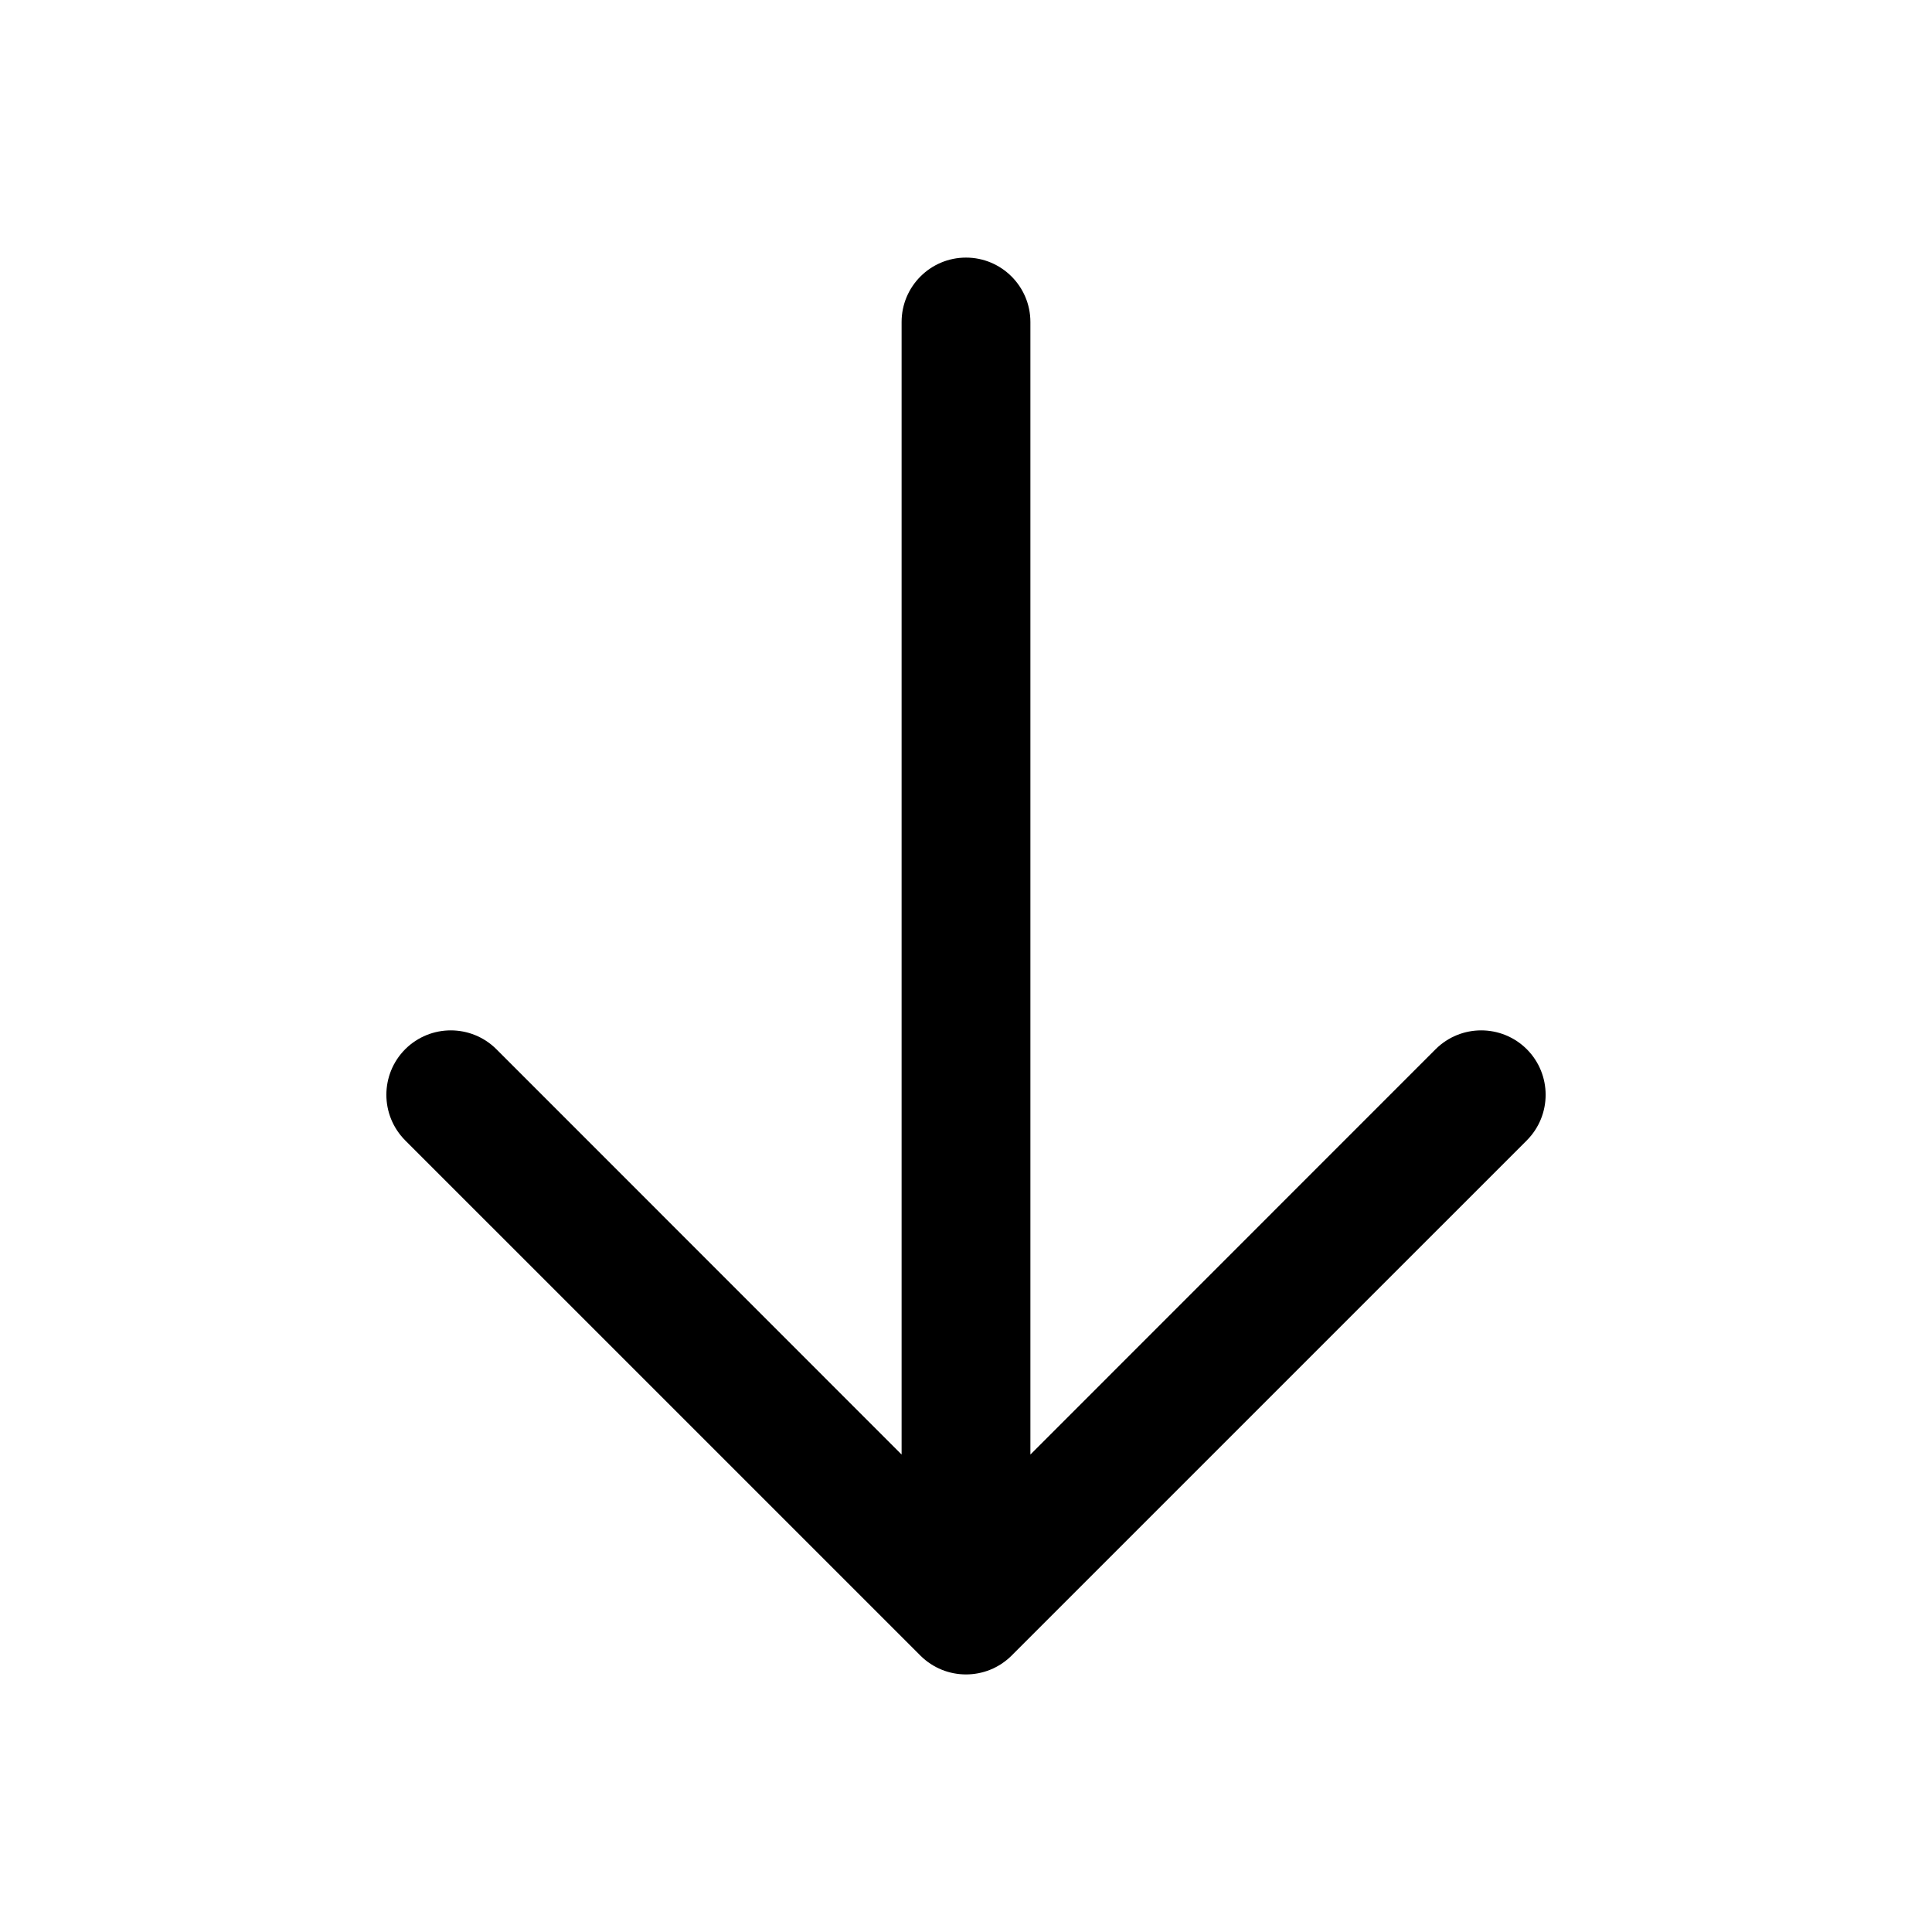
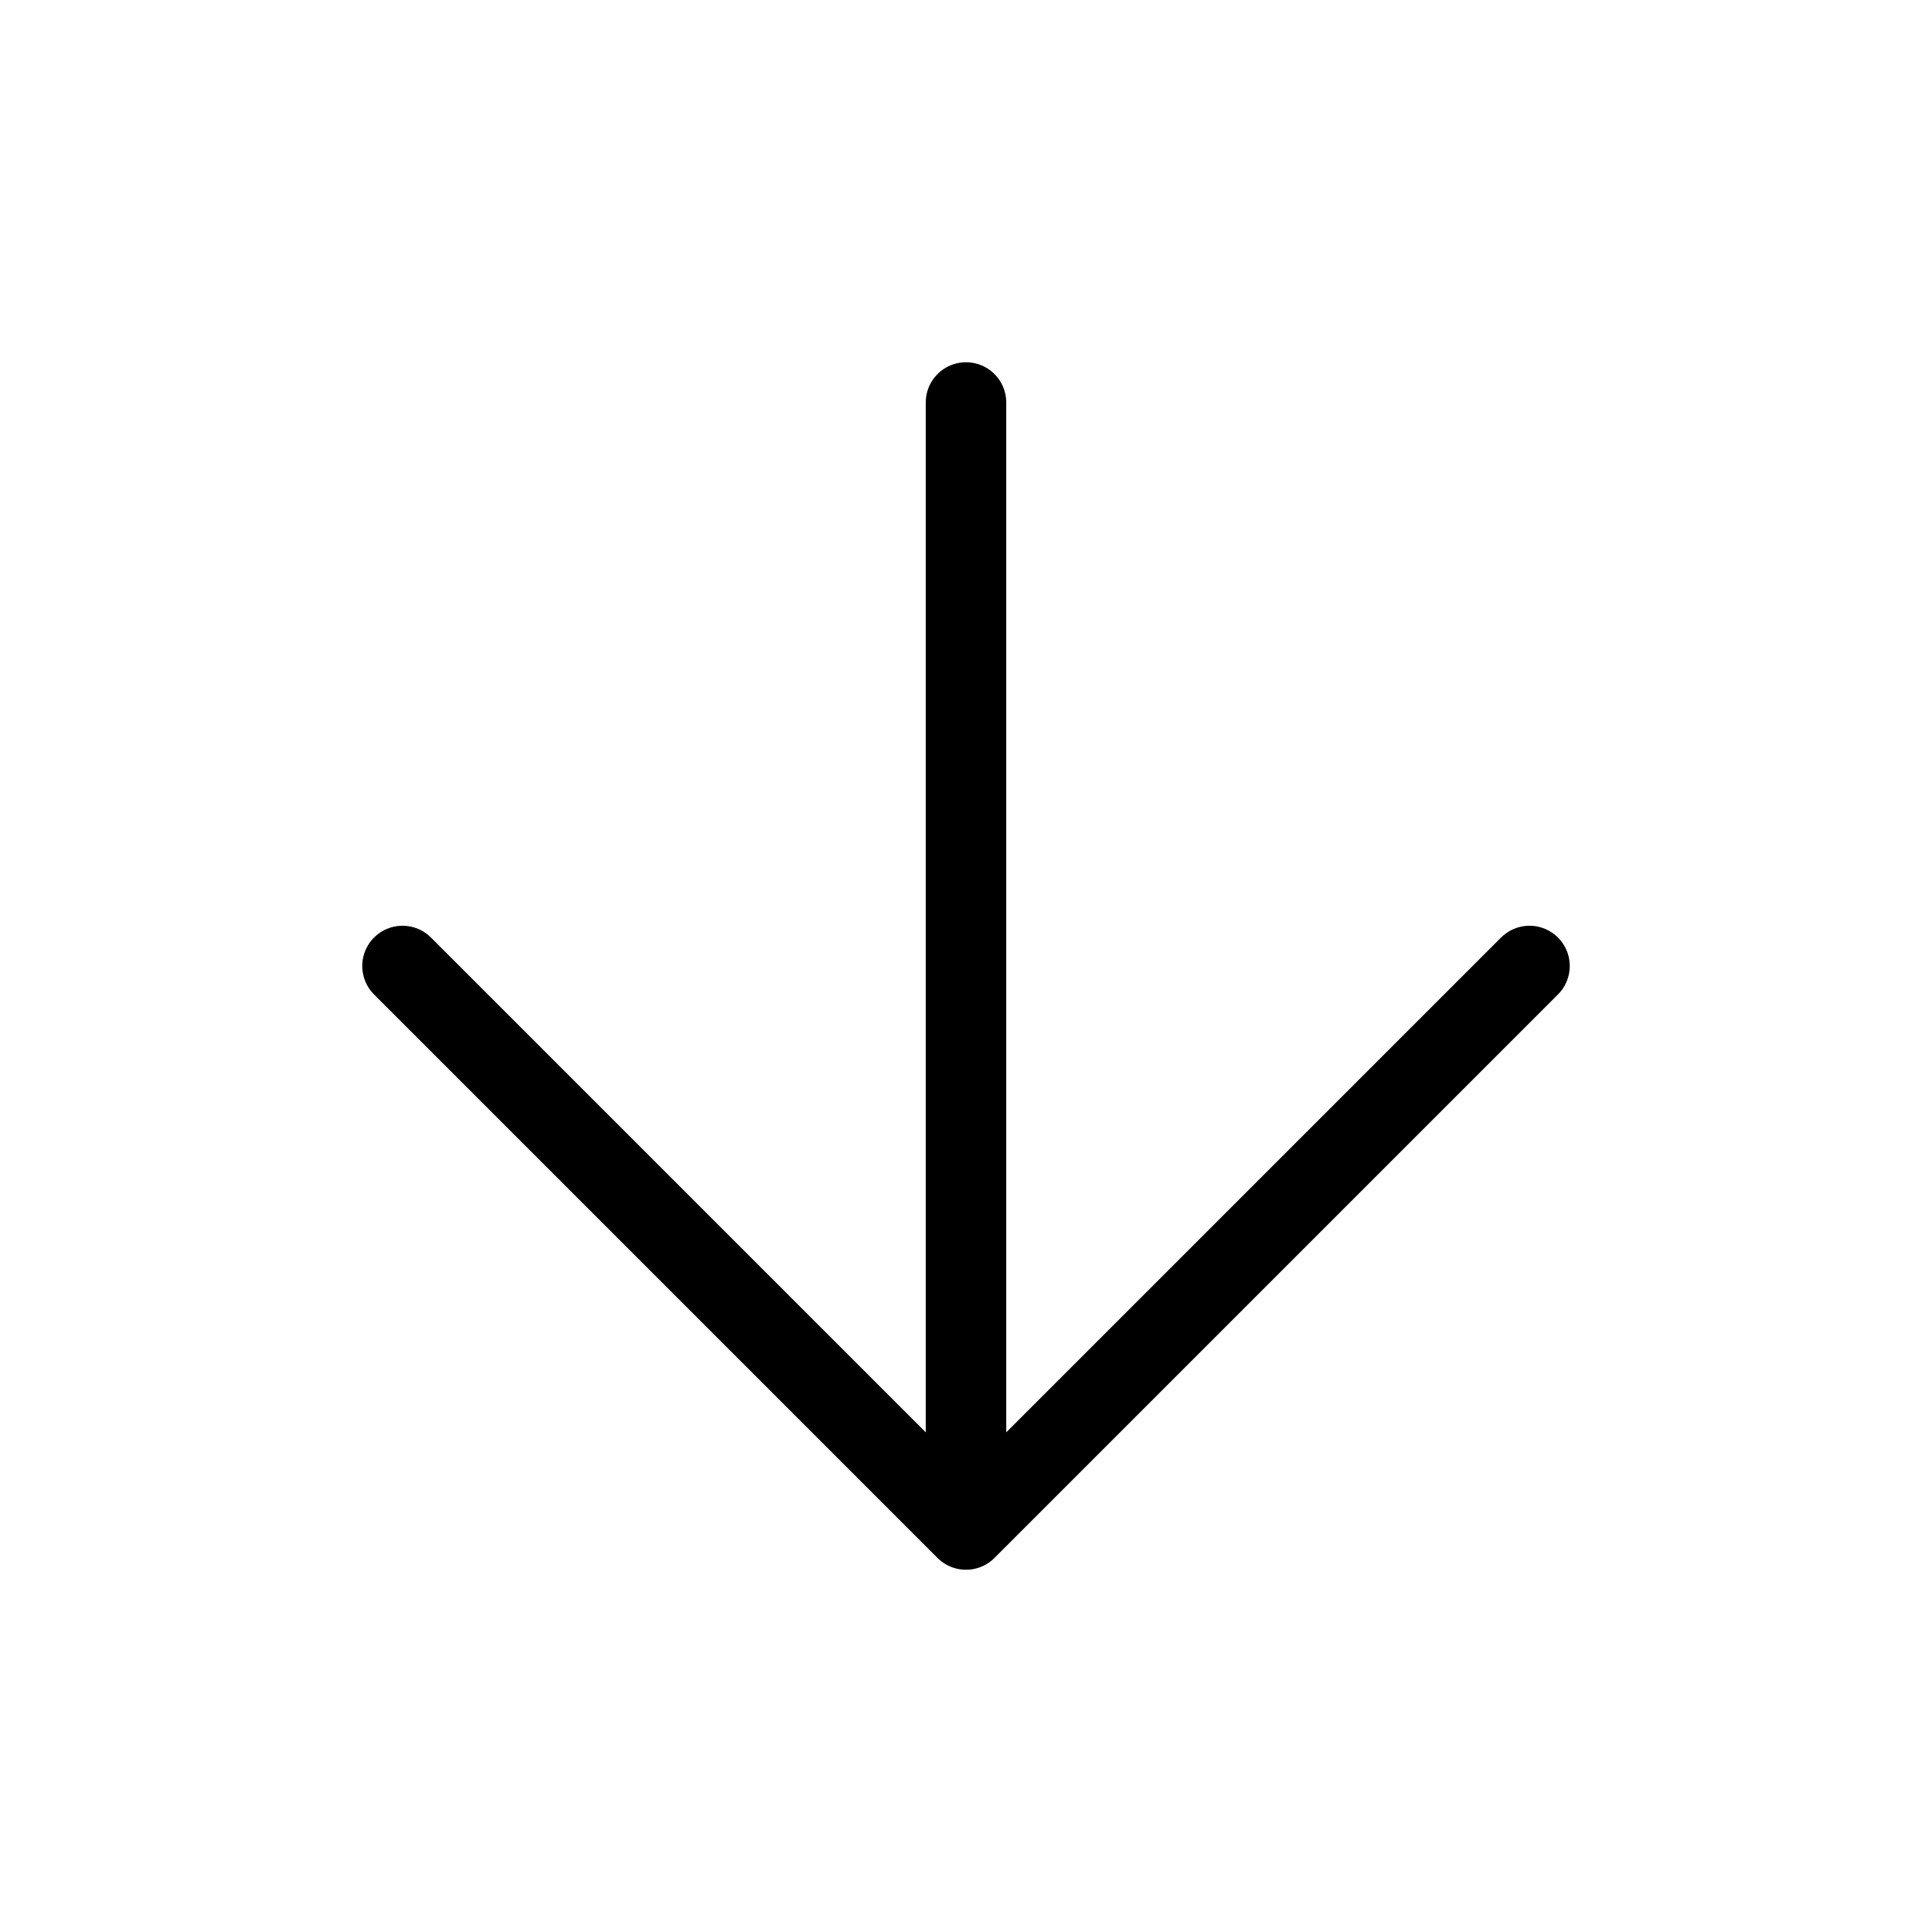
- <svg xmlns="http://www.w3.org/2000/svg" width="15" height="15" viewBox="0 0 15 15" fill="none">
-   <path d="M11.854 8.146C12.049 8.342 12.049 8.658 11.854 8.854L7.854 12.854C7.658 13.049 7.342 13.049 7.146 12.854L3.146 8.854C2.951 8.658 2.951 8.342 3.146 8.146C3.342 7.951 3.658 7.951 3.854 8.146L7 11.293L7 2.5C7 2.224 7.224 2 7.5 2C7.776 2 8 2.224 8 2.5L8 11.293L11.146 8.146C11.342 7.951 11.658 7.951 11.854 8.146Z" fill="currentColor" />
+ <svg xmlns="http://www.w3.org/2000/svg" width="24" height="24" viewBox="0 0 24 24" fill="none">
+   <path d="M12 5V19M19 12 12 19 5 12" stroke="currentColor" stroke-linecap="round" stroke-linejoin="round" />
</svg>
